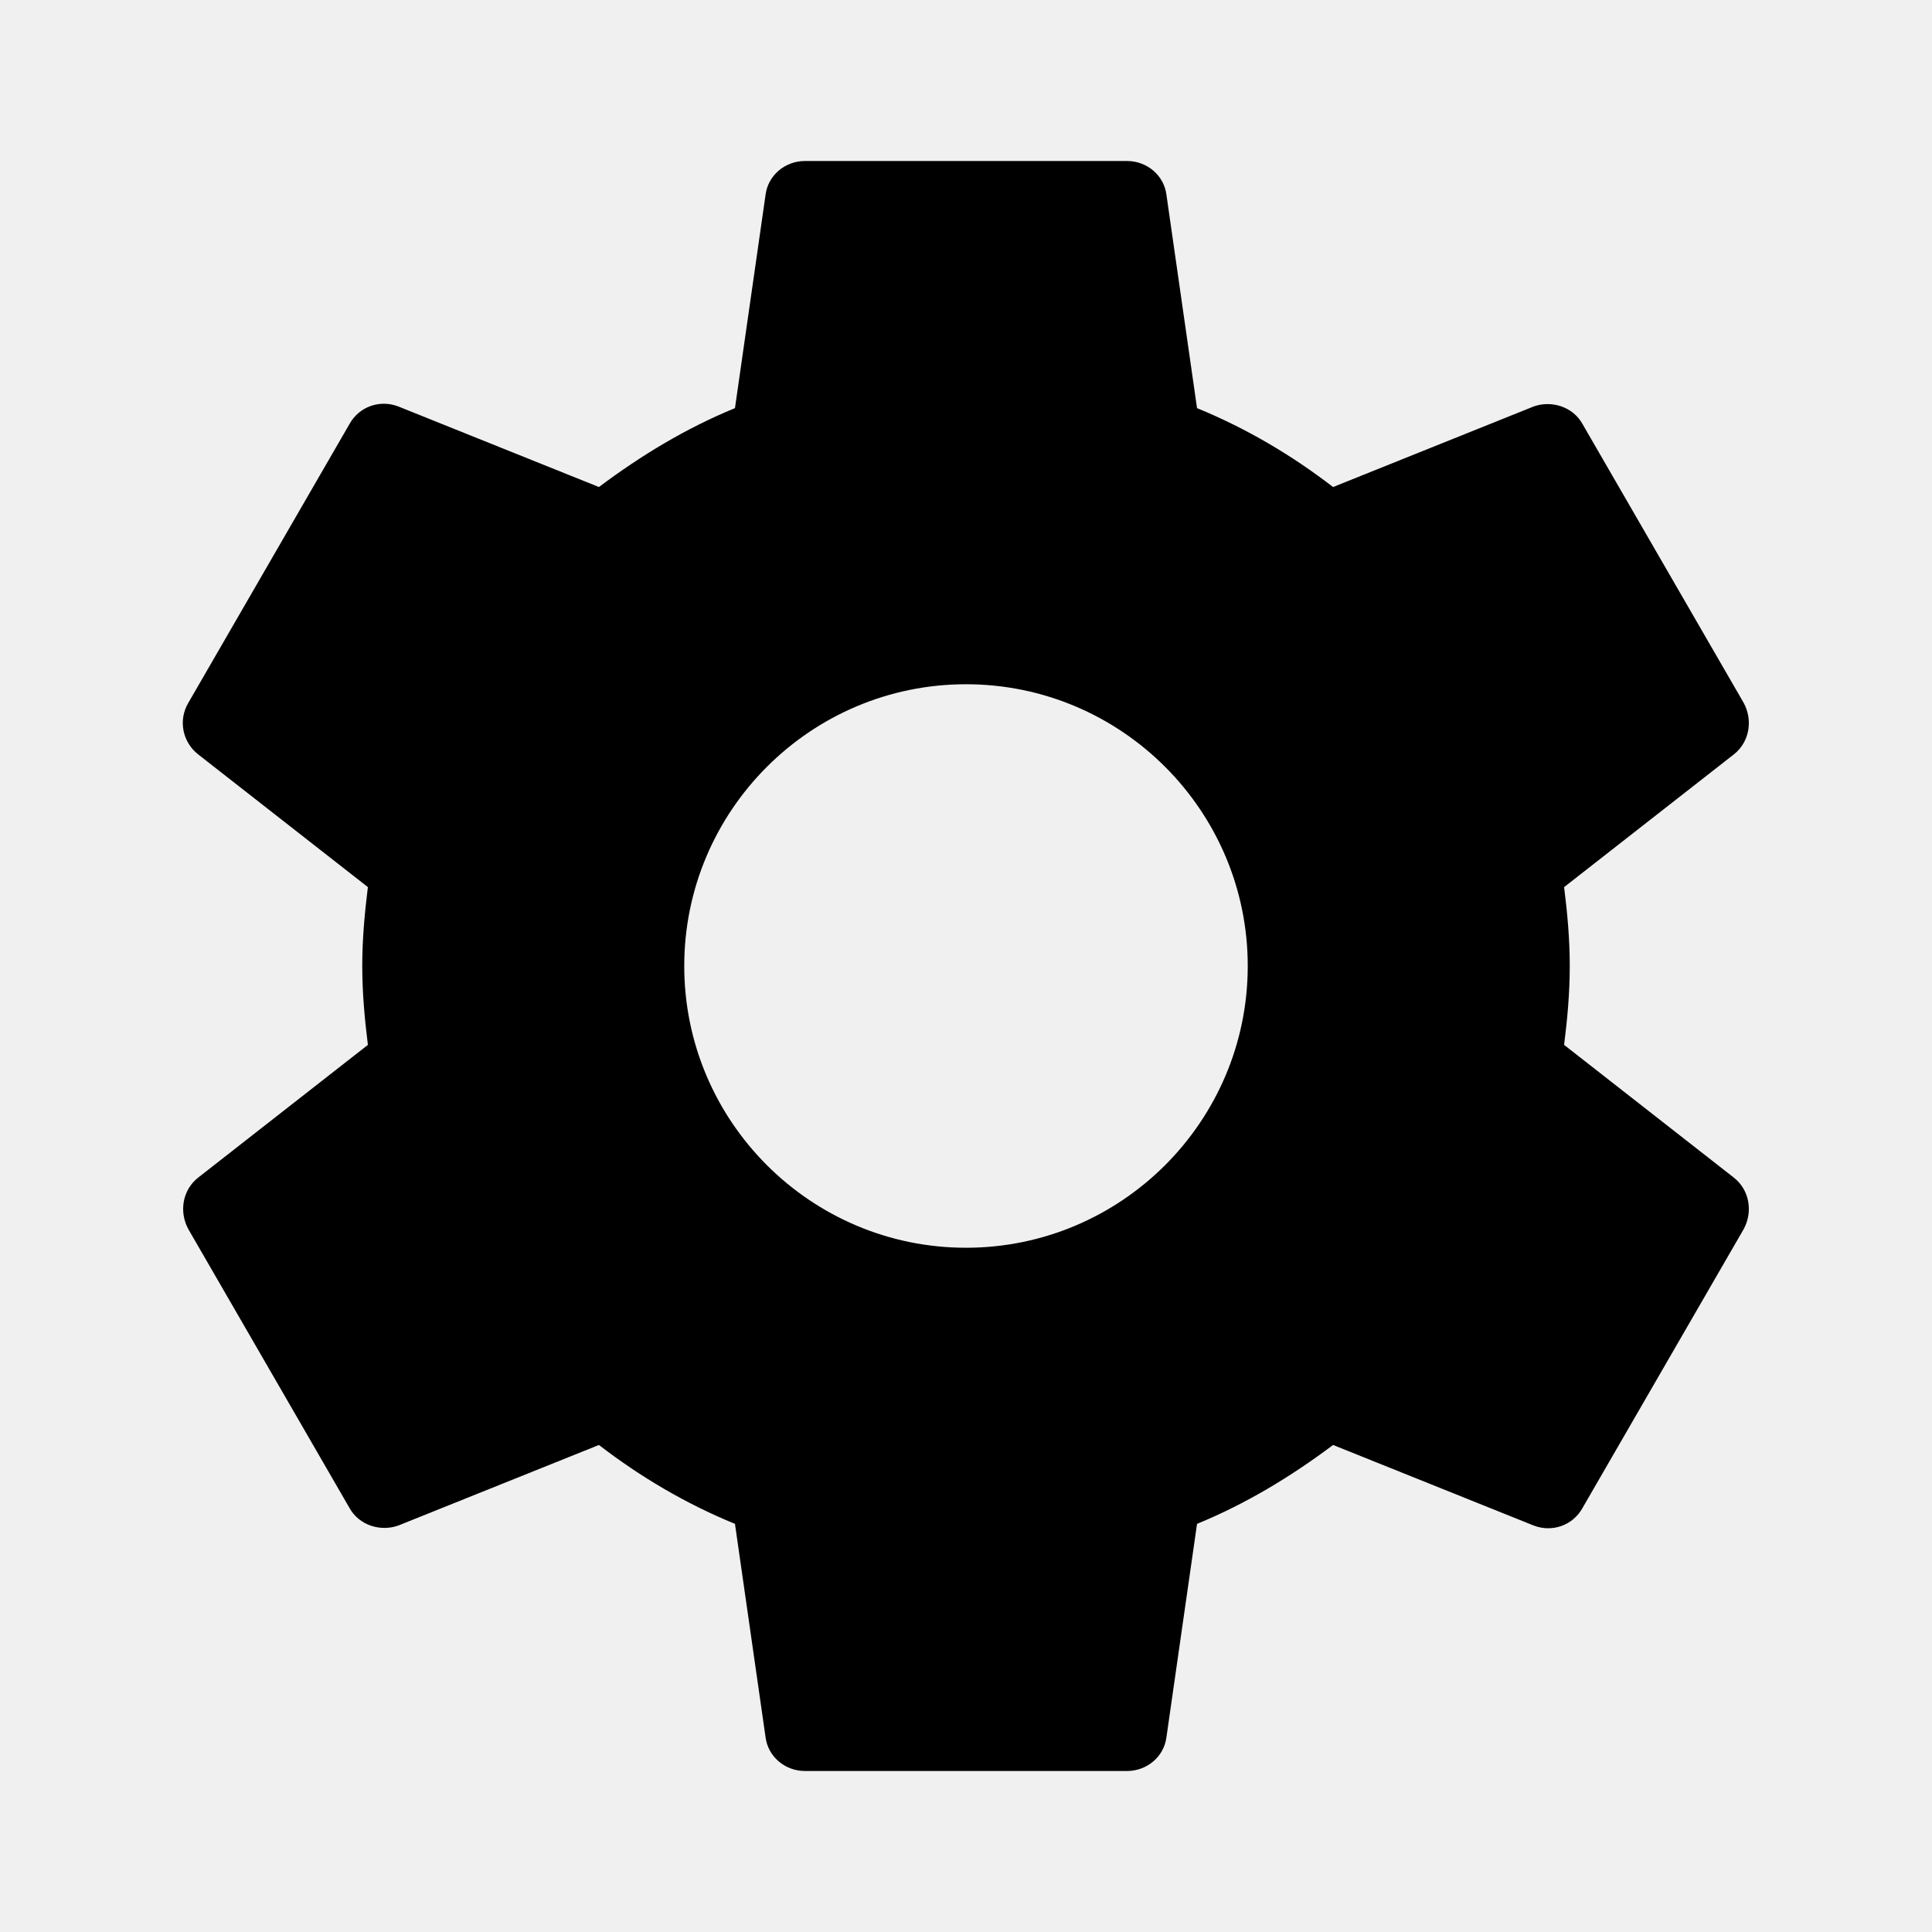
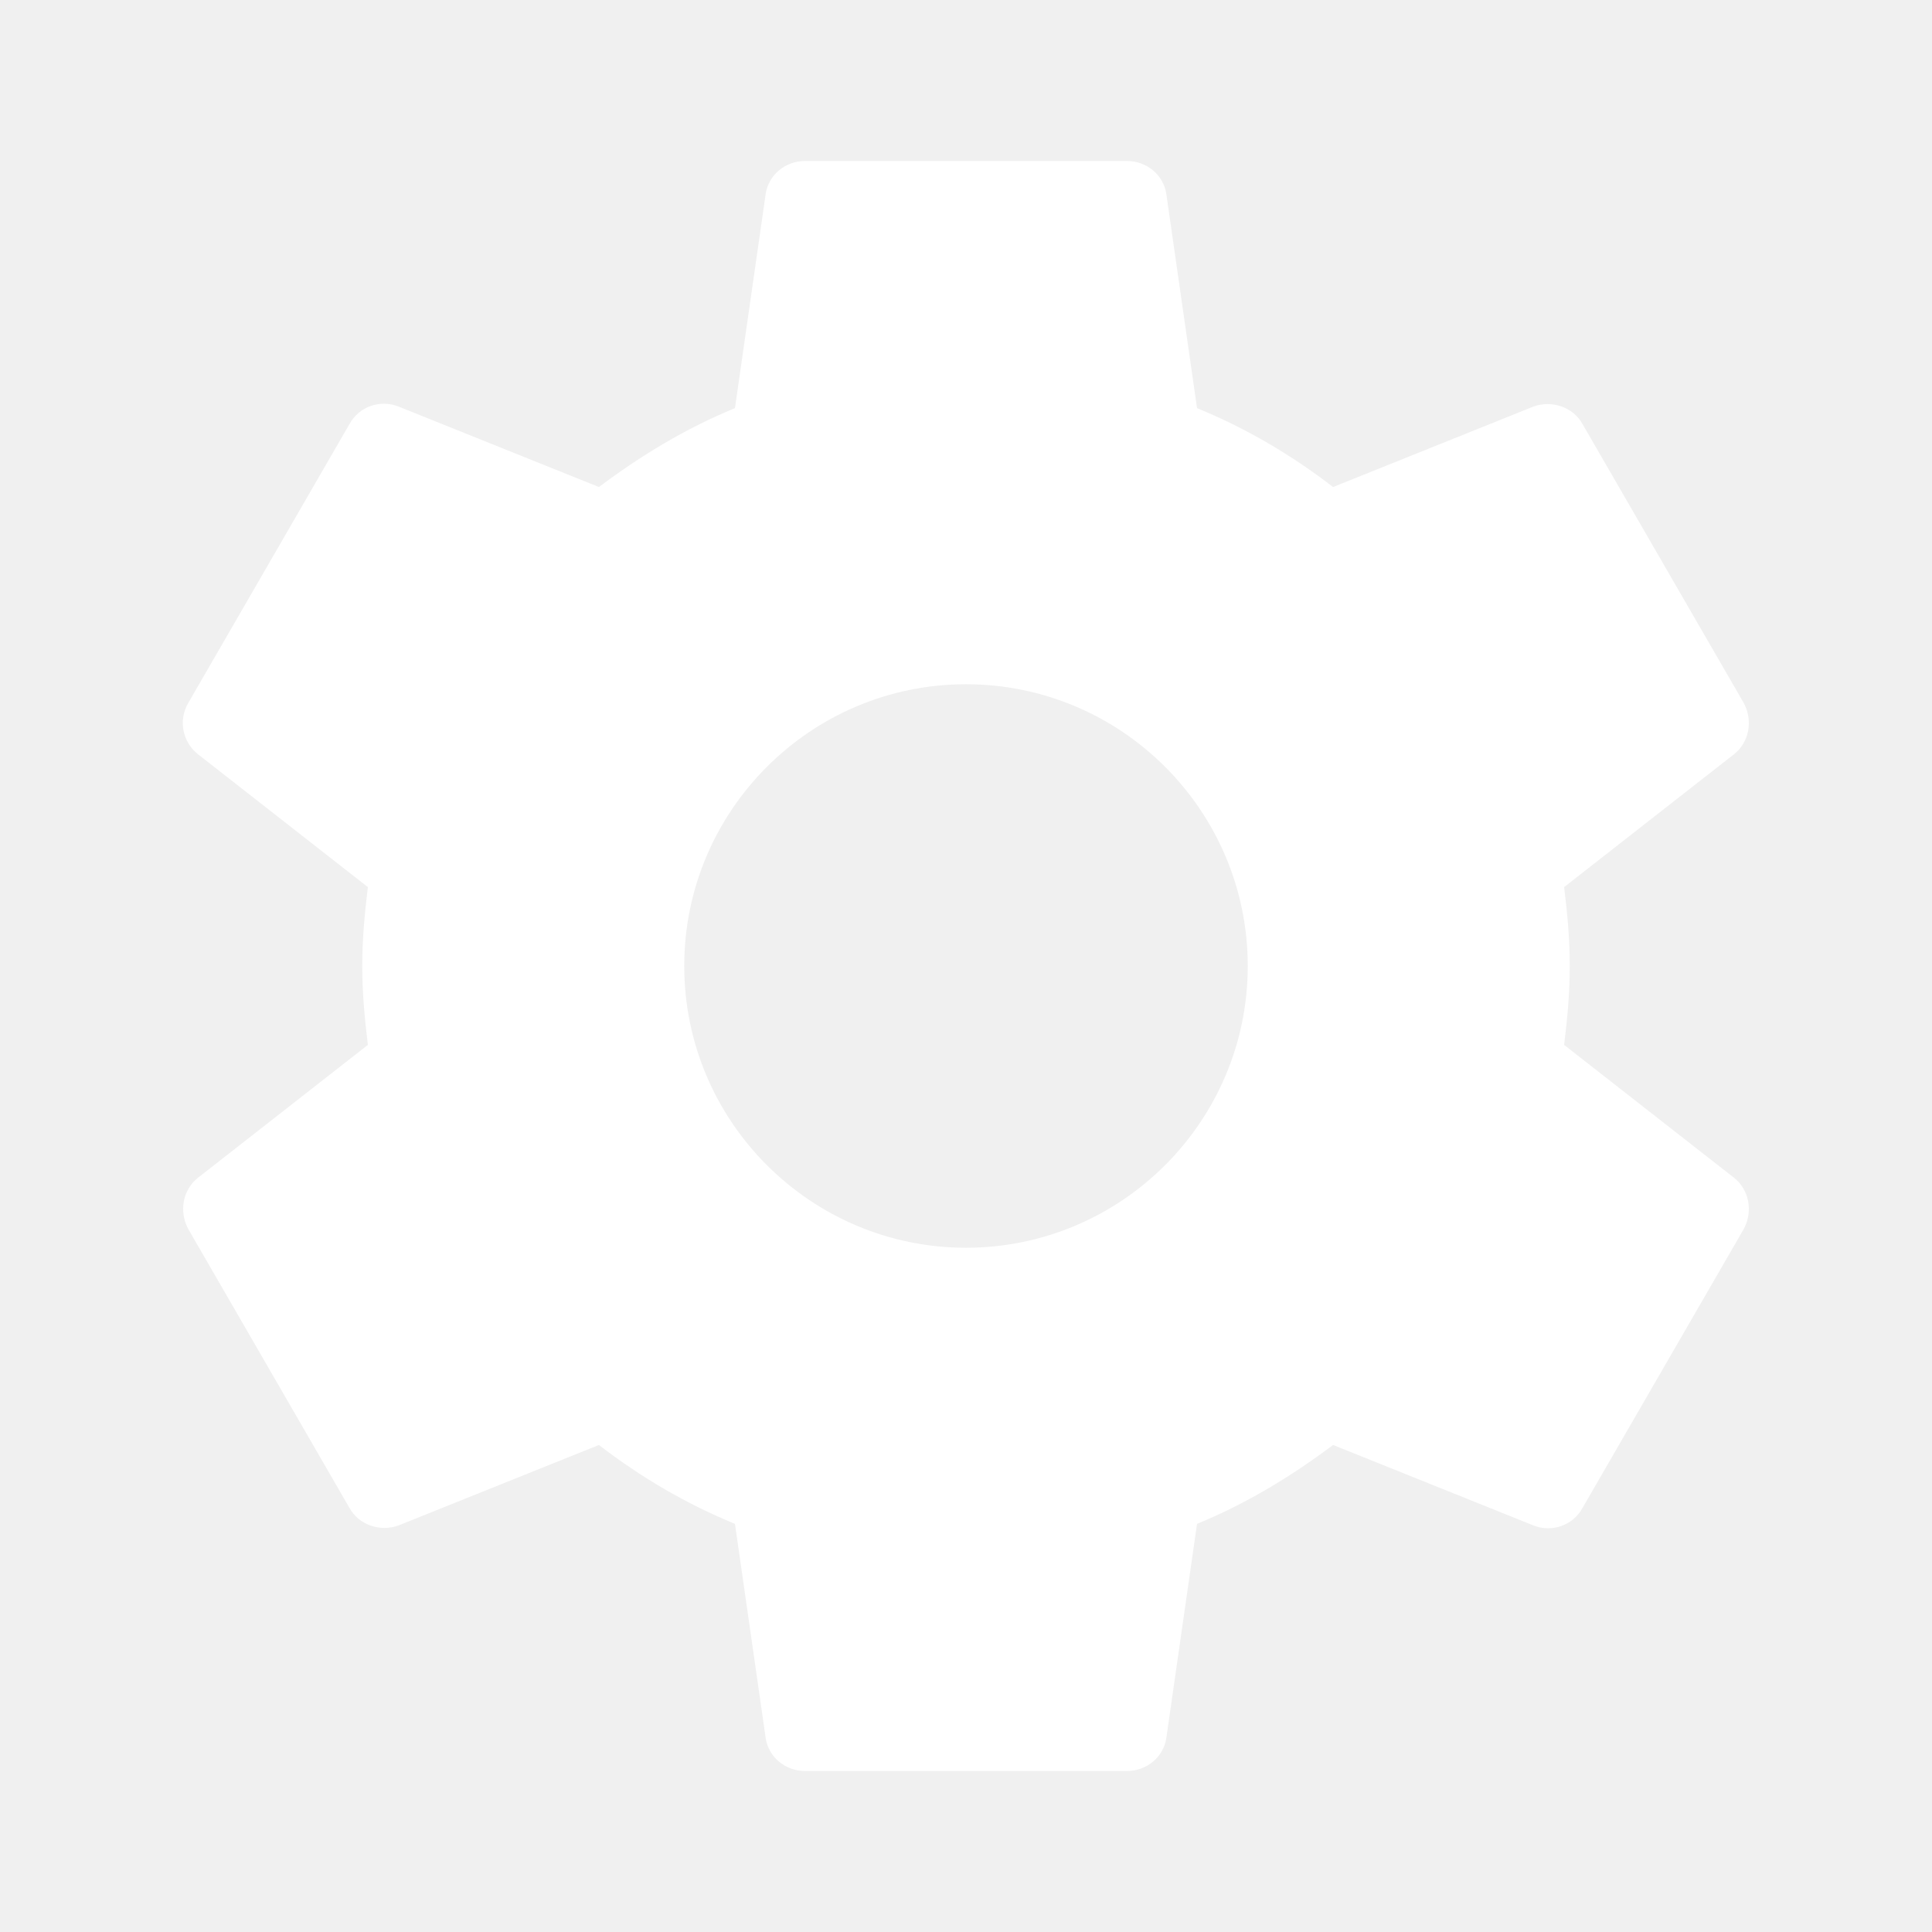
<svg xmlns="http://www.w3.org/2000/svg" height="24" viewBox="0 0 24 24" width="24">
-   <path d="M0 0h24v24H0V0z" fill="none" />
-   <path d="M19.43 12.98c.04-.32.07-.64.07-.98s-.03-.66-.07-.98l2.11-1.65c.19-.15.24-.42.12-.64l-2-3.46c-.12-.22-.39-.3-.61-.22l-2.49 1c-.52-.4-1.08-.73-1.69-.98l-.38-2.65C14.46 2.18 14.25 2 14 2h-4c-.25 0-.46.18-.49.42l-.38 2.65c-.61.25-1.17.59-1.69.98l-2.49-1c-.23-.09-.49 0-.61.22l-2 3.46c-.13.22-.07.49.12.64l2.11 1.65c-.04.32-.07.65-.07.98s.03.66.07.98l-2.11 1.65c-.19.15-.24.42-.12.64l2 3.46c.12.22.39.3.61.22l2.49-1c.52.4 1.08.73 1.69.98l.38 2.65c.03.24.24.42.49.42h4c.25 0 .46-.18.49-.42l.38-2.65c.61-.25 1.17-.59 1.69-.98l2.49 1c.23.09.49 0 .61-.22l2-3.46c.12-.22.07-.49-.12-.64l-2.11-1.65zM12 15.5c-1.93 0-3.5-1.57-3.5-3.5s1.57-3.5 3.5-3.5 3.5 1.57 3.5 3.5-1.57 3.5-3.5 3.5z" />
+   <path fill="#FFF" d="M19.43 12.98c.04-.32.07-.64.07-.98s-.03-.66-.07-.98l2.11-1.65c.19-.15.24-.42.12-.64l-2-3.46c-.12-.22-.39-.3-.61-.22l-2.49 1c-.52-.4-1.08-.73-1.69-.98l-.38-2.65C14.46 2.18 14.25 2 14 2h-4c-.25 0-.46.18-.49.42l-.38 2.65c-.61.25-1.17.59-1.69.98l-2.49-1c-.23-.09-.49 0-.61.22l-2 3.46c-.13.22-.07.49.12.64l2.11 1.65c-.04.32-.07.65-.07.98s.03.66.07.98l-2.11 1.65c-.19.15-.24.42-.12.64l2 3.46c.12.22.39.3.61.22l2.49-1c.52.4 1.08.73 1.69.98l.38 2.65c.03.24.24.42.49.42h4c.25 0 .46-.18.49-.42l.38-2.65c.61-.25 1.17-.59 1.69-.98l2.49 1c.23.09.49 0 .61-.22l2-3.46c.12-.22.07-.49-.12-.64l-2.11-1.65zM12 15.5c-1.93 0-3.5-1.57-3.5-3.5s1.57-3.5 3.5-3.5 3.5 1.57 3.5 3.5-1.57 3.5-3.5 3.5z" />
</svg>
